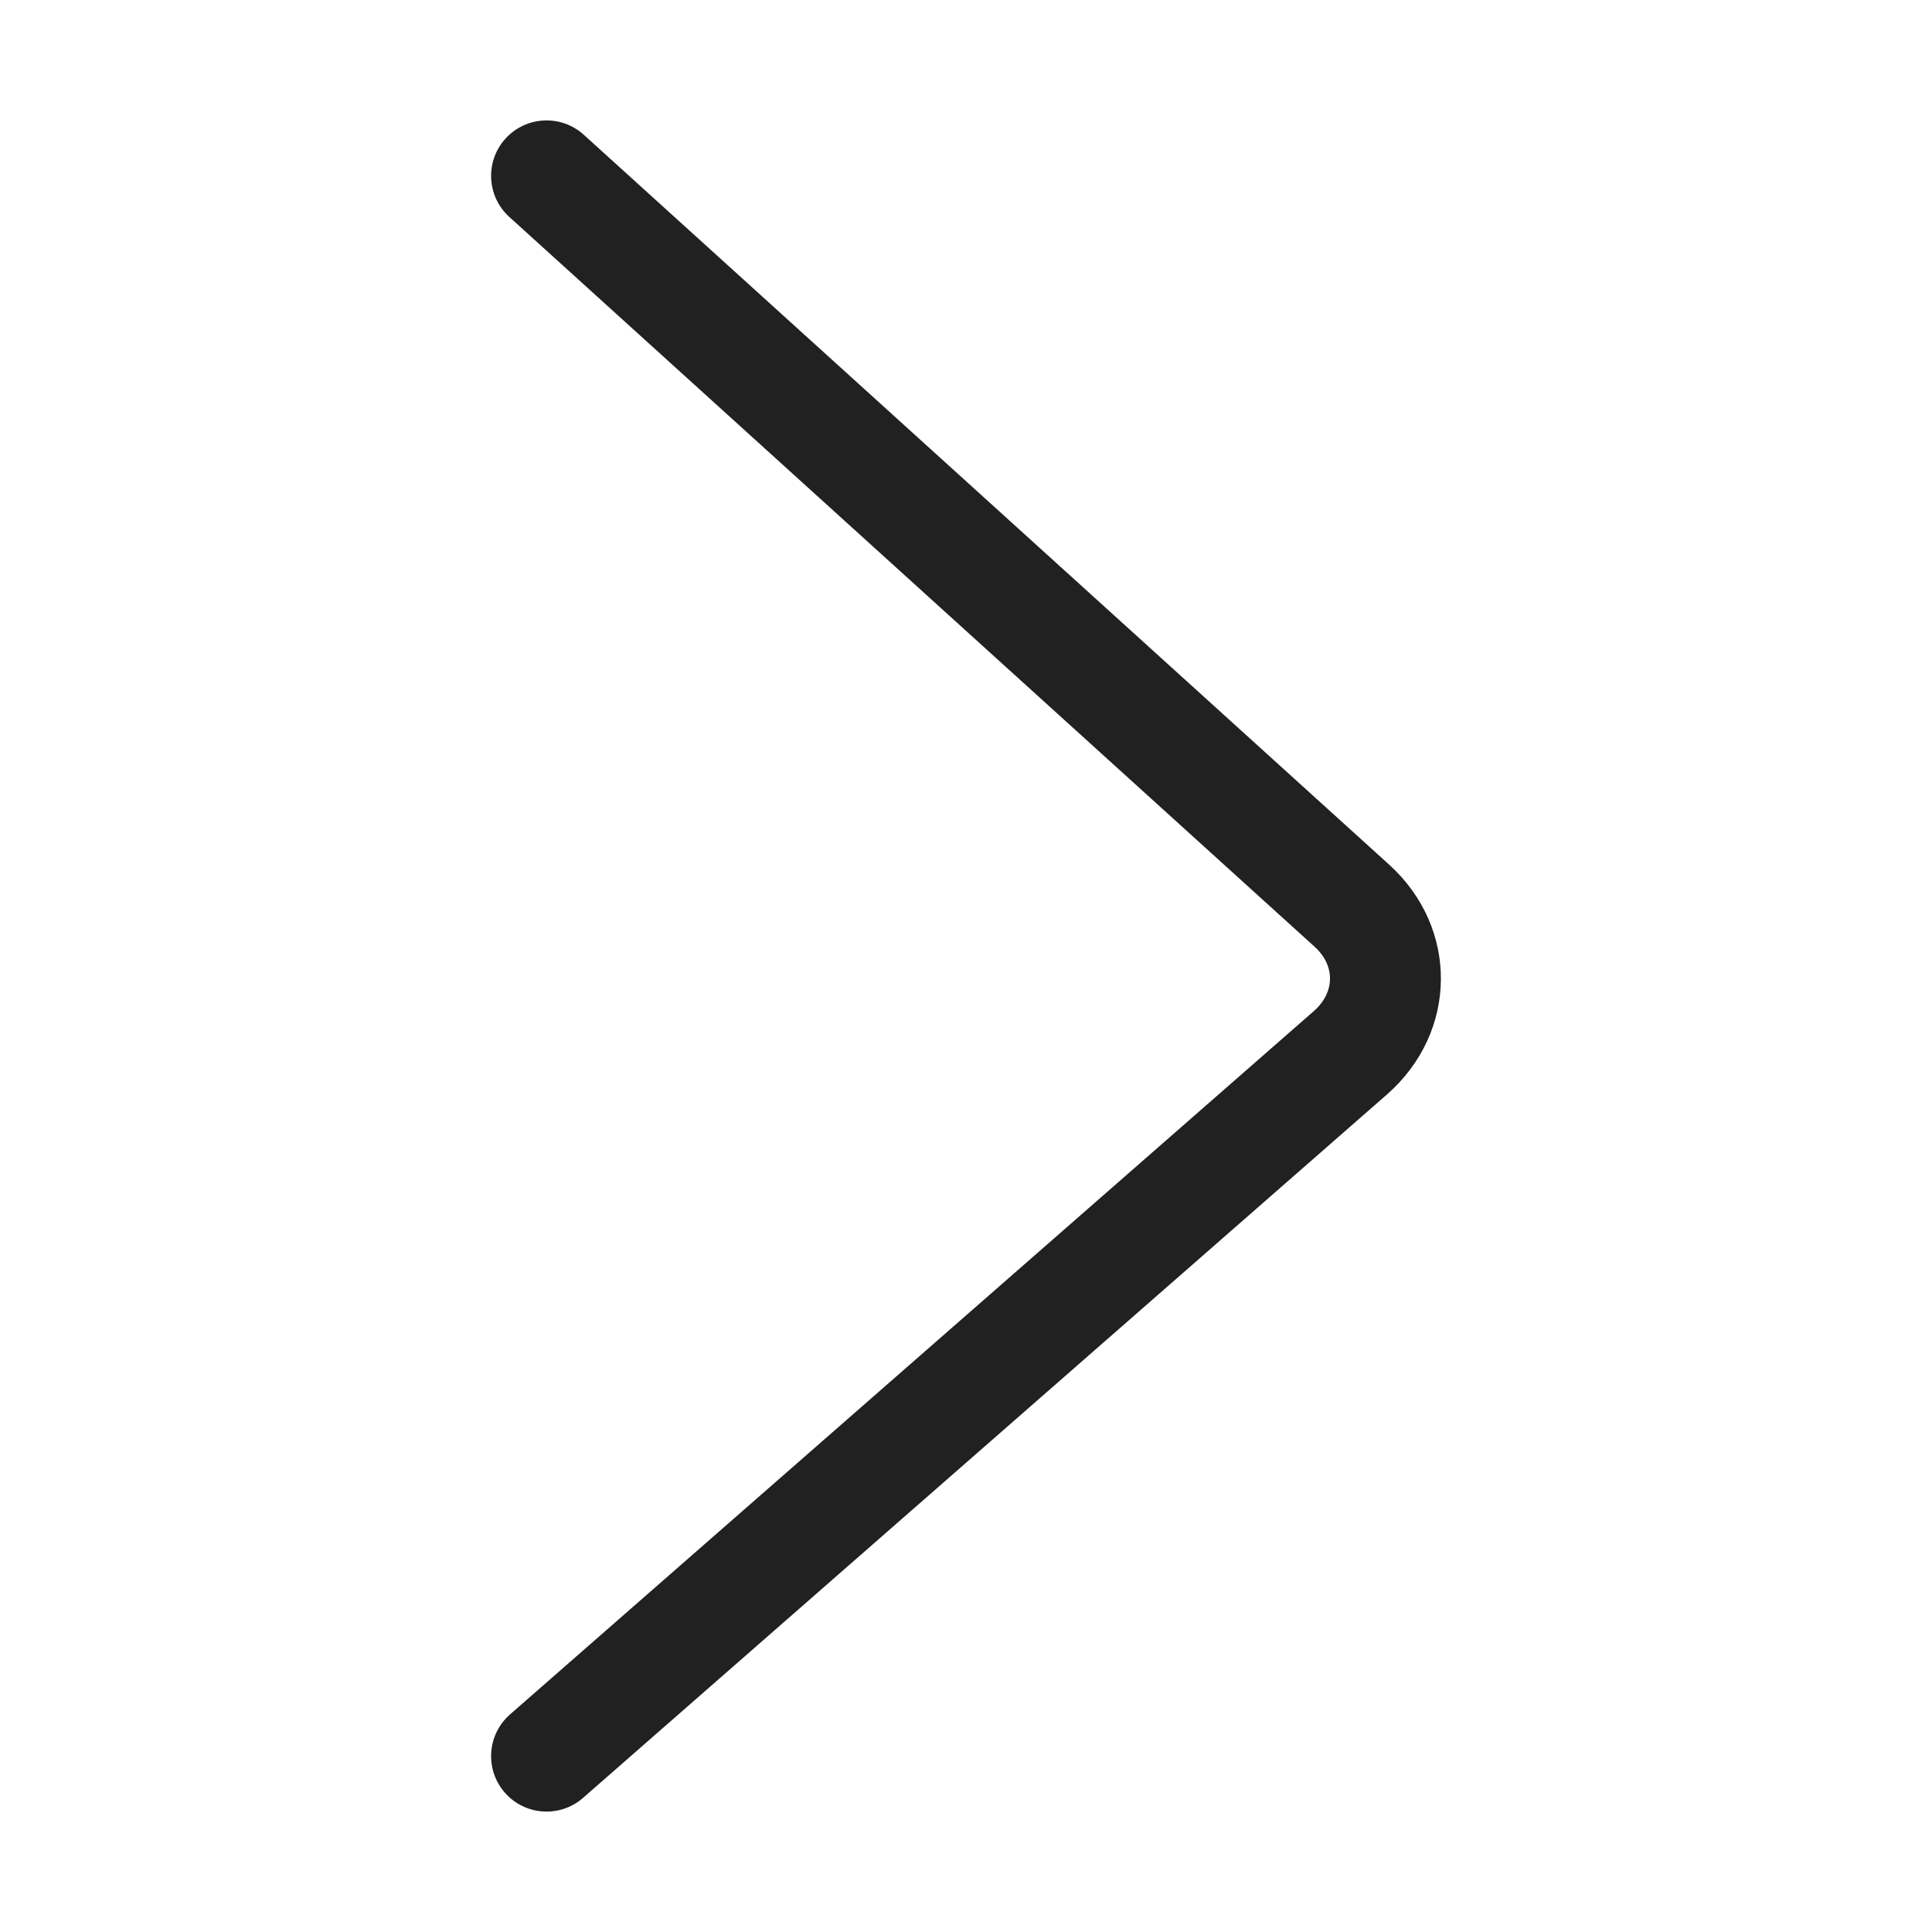
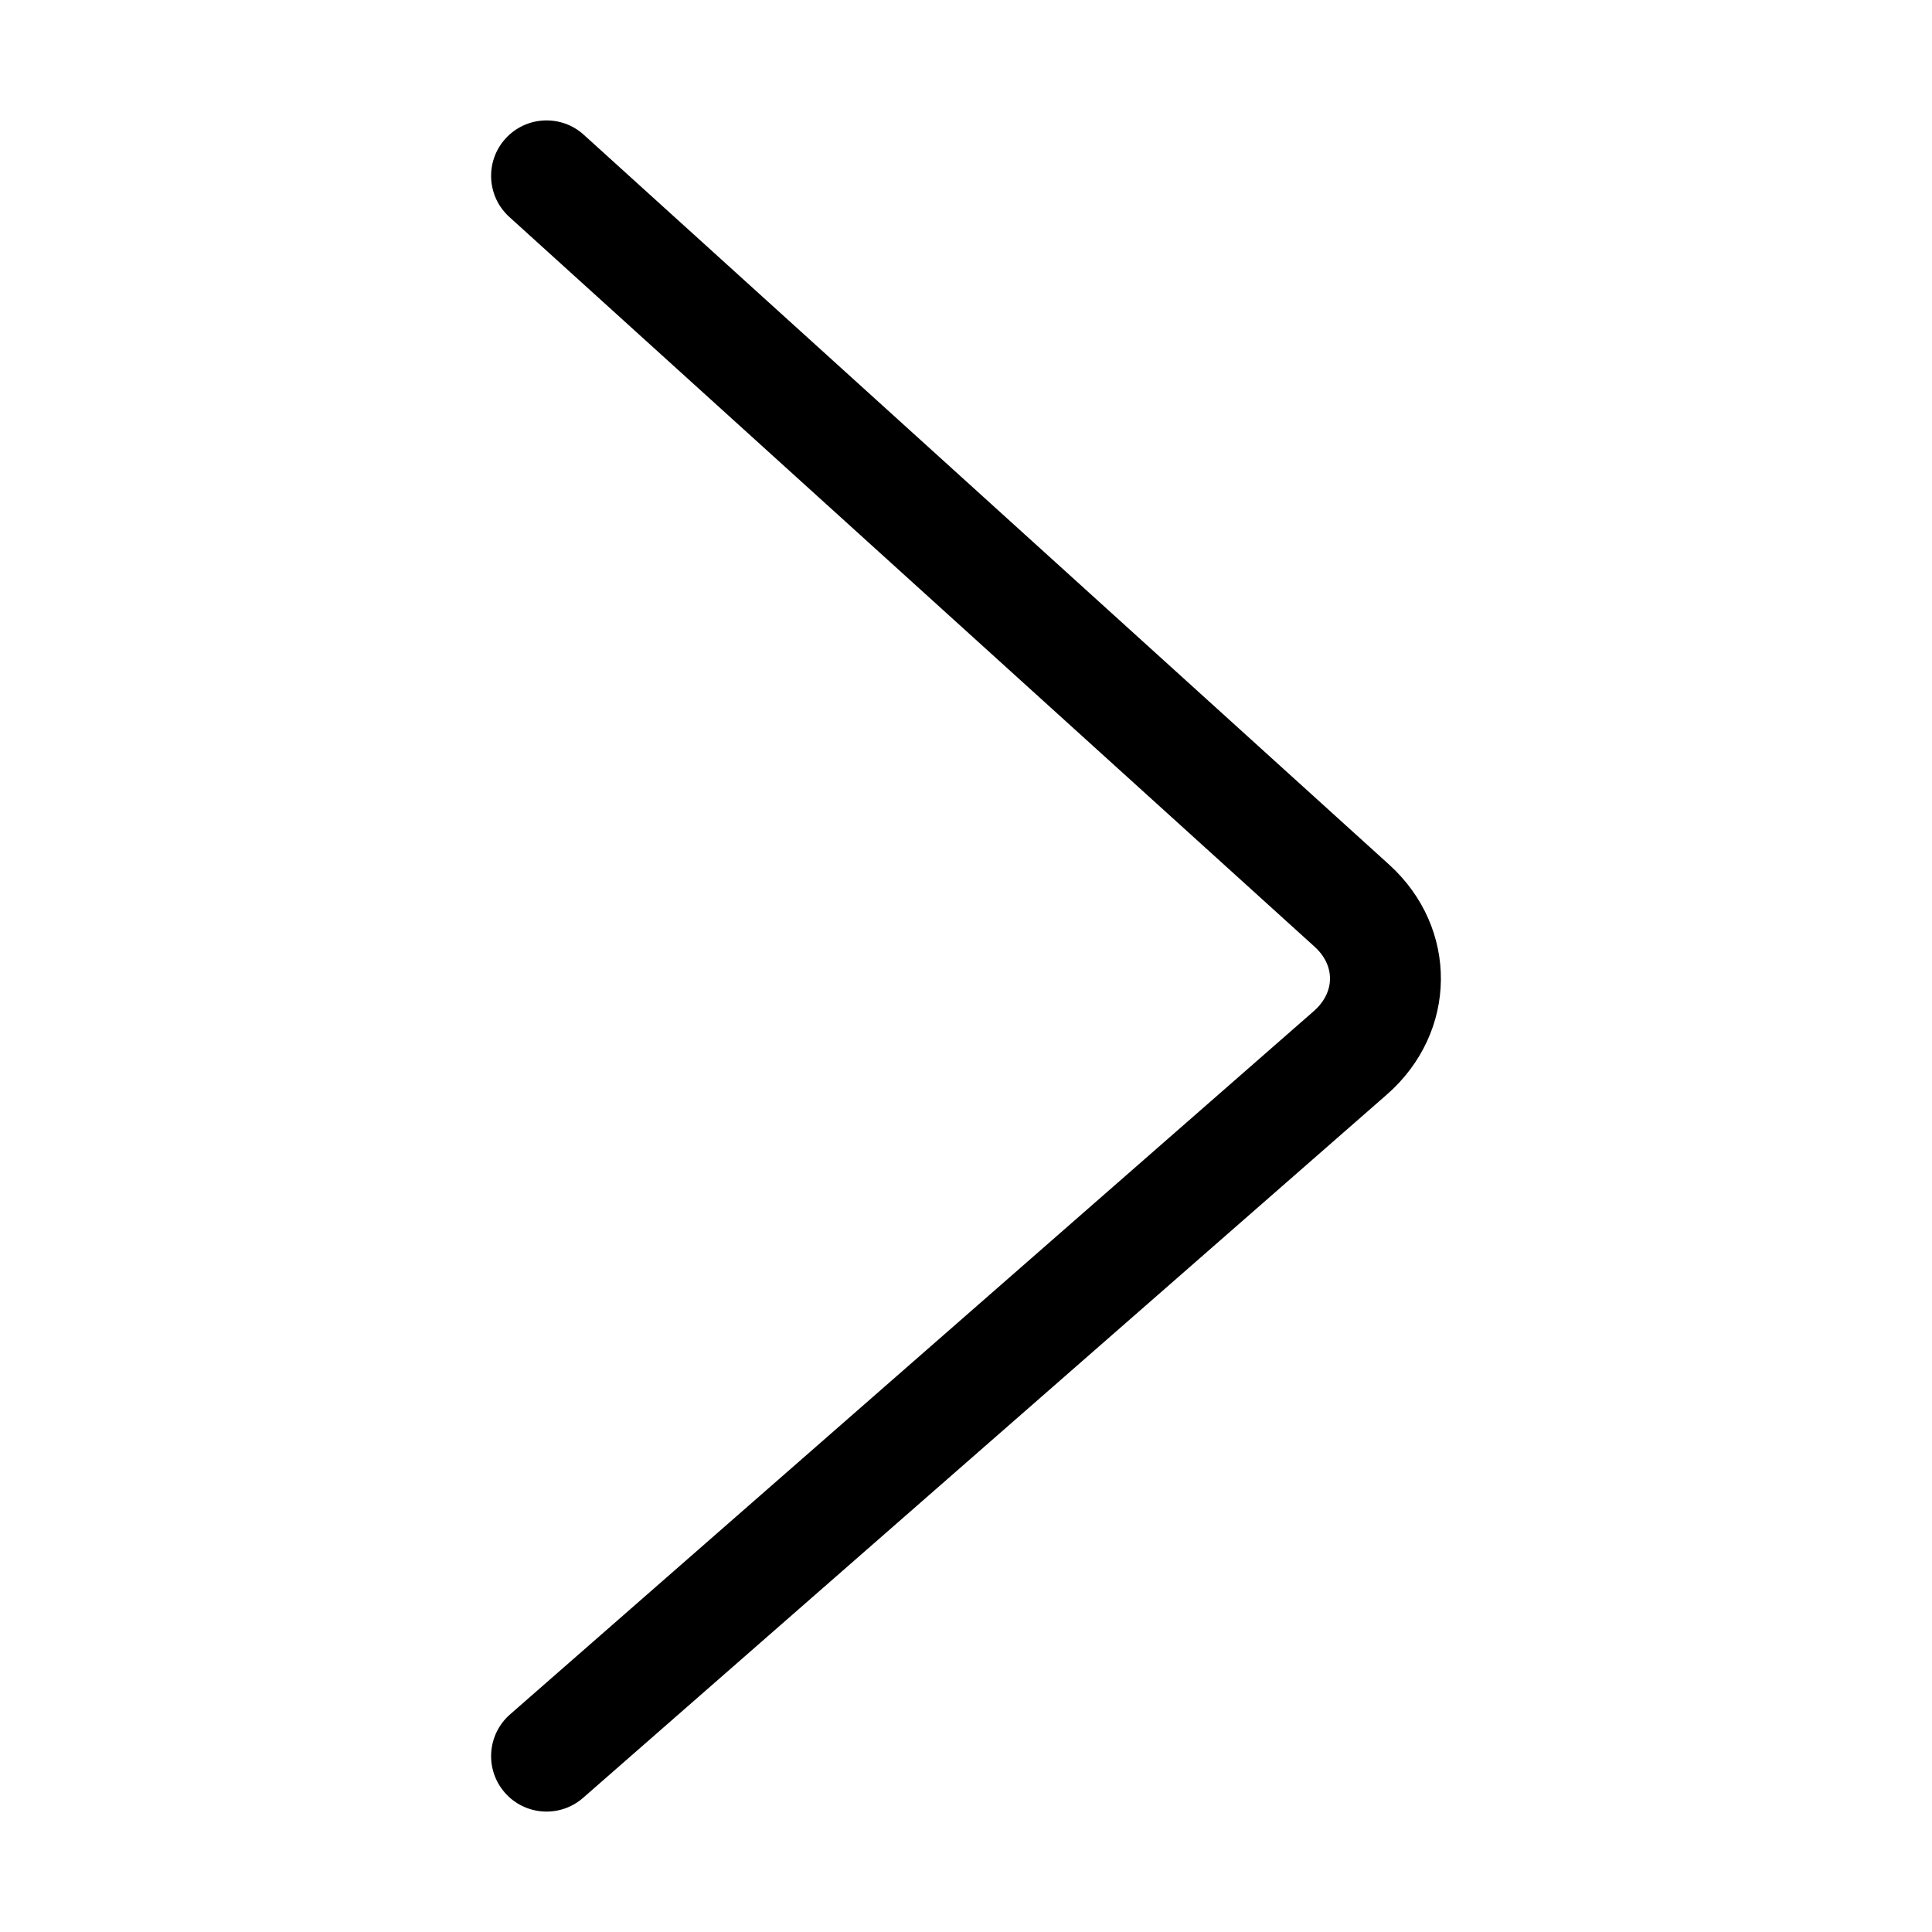
<svg xmlns="http://www.w3.org/2000/svg" t="1598077032919" class="icon" viewBox="0 0 1024 1024" version="1.1" p-id="2383" width="128" height="128">
-   <path d="M736.245 458.245c37.061 33.586 36.561 88.865-1.224 121.927L309.039 952.906c-12.216 10.688-30.782 9.45-41.471-2.766-10.688-12.214-9.45-30.781 2.766-41.469l425.981-372.734c11.338-9.922 11.467-24.165 0.46-34.14L269.95 114.988c-12.026-10.898-12.941-29.484-2.041-41.512 10.899-12.026 29.484-12.941 41.512-2.041l426.824 386.81z" fill="#212121" p-id="2384" />
+   <path d="M736.245 458.245c37.061 33.586 36.561 88.865-1.224 121.927L309.039 952.906c-12.216 10.688-30.782 9.45-41.471-2.766-10.688-12.214-9.45-30.781 2.766-41.469l425.981-372.734c11.338-9.922 11.467-24.165 0.46-34.14L269.95 114.988c-12.026-10.898-12.941-29.484-2.041-41.512 10.899-12.026 29.484-12.941 41.512-2.041l426.824 386.81z" p-id="2384" />
</svg>
